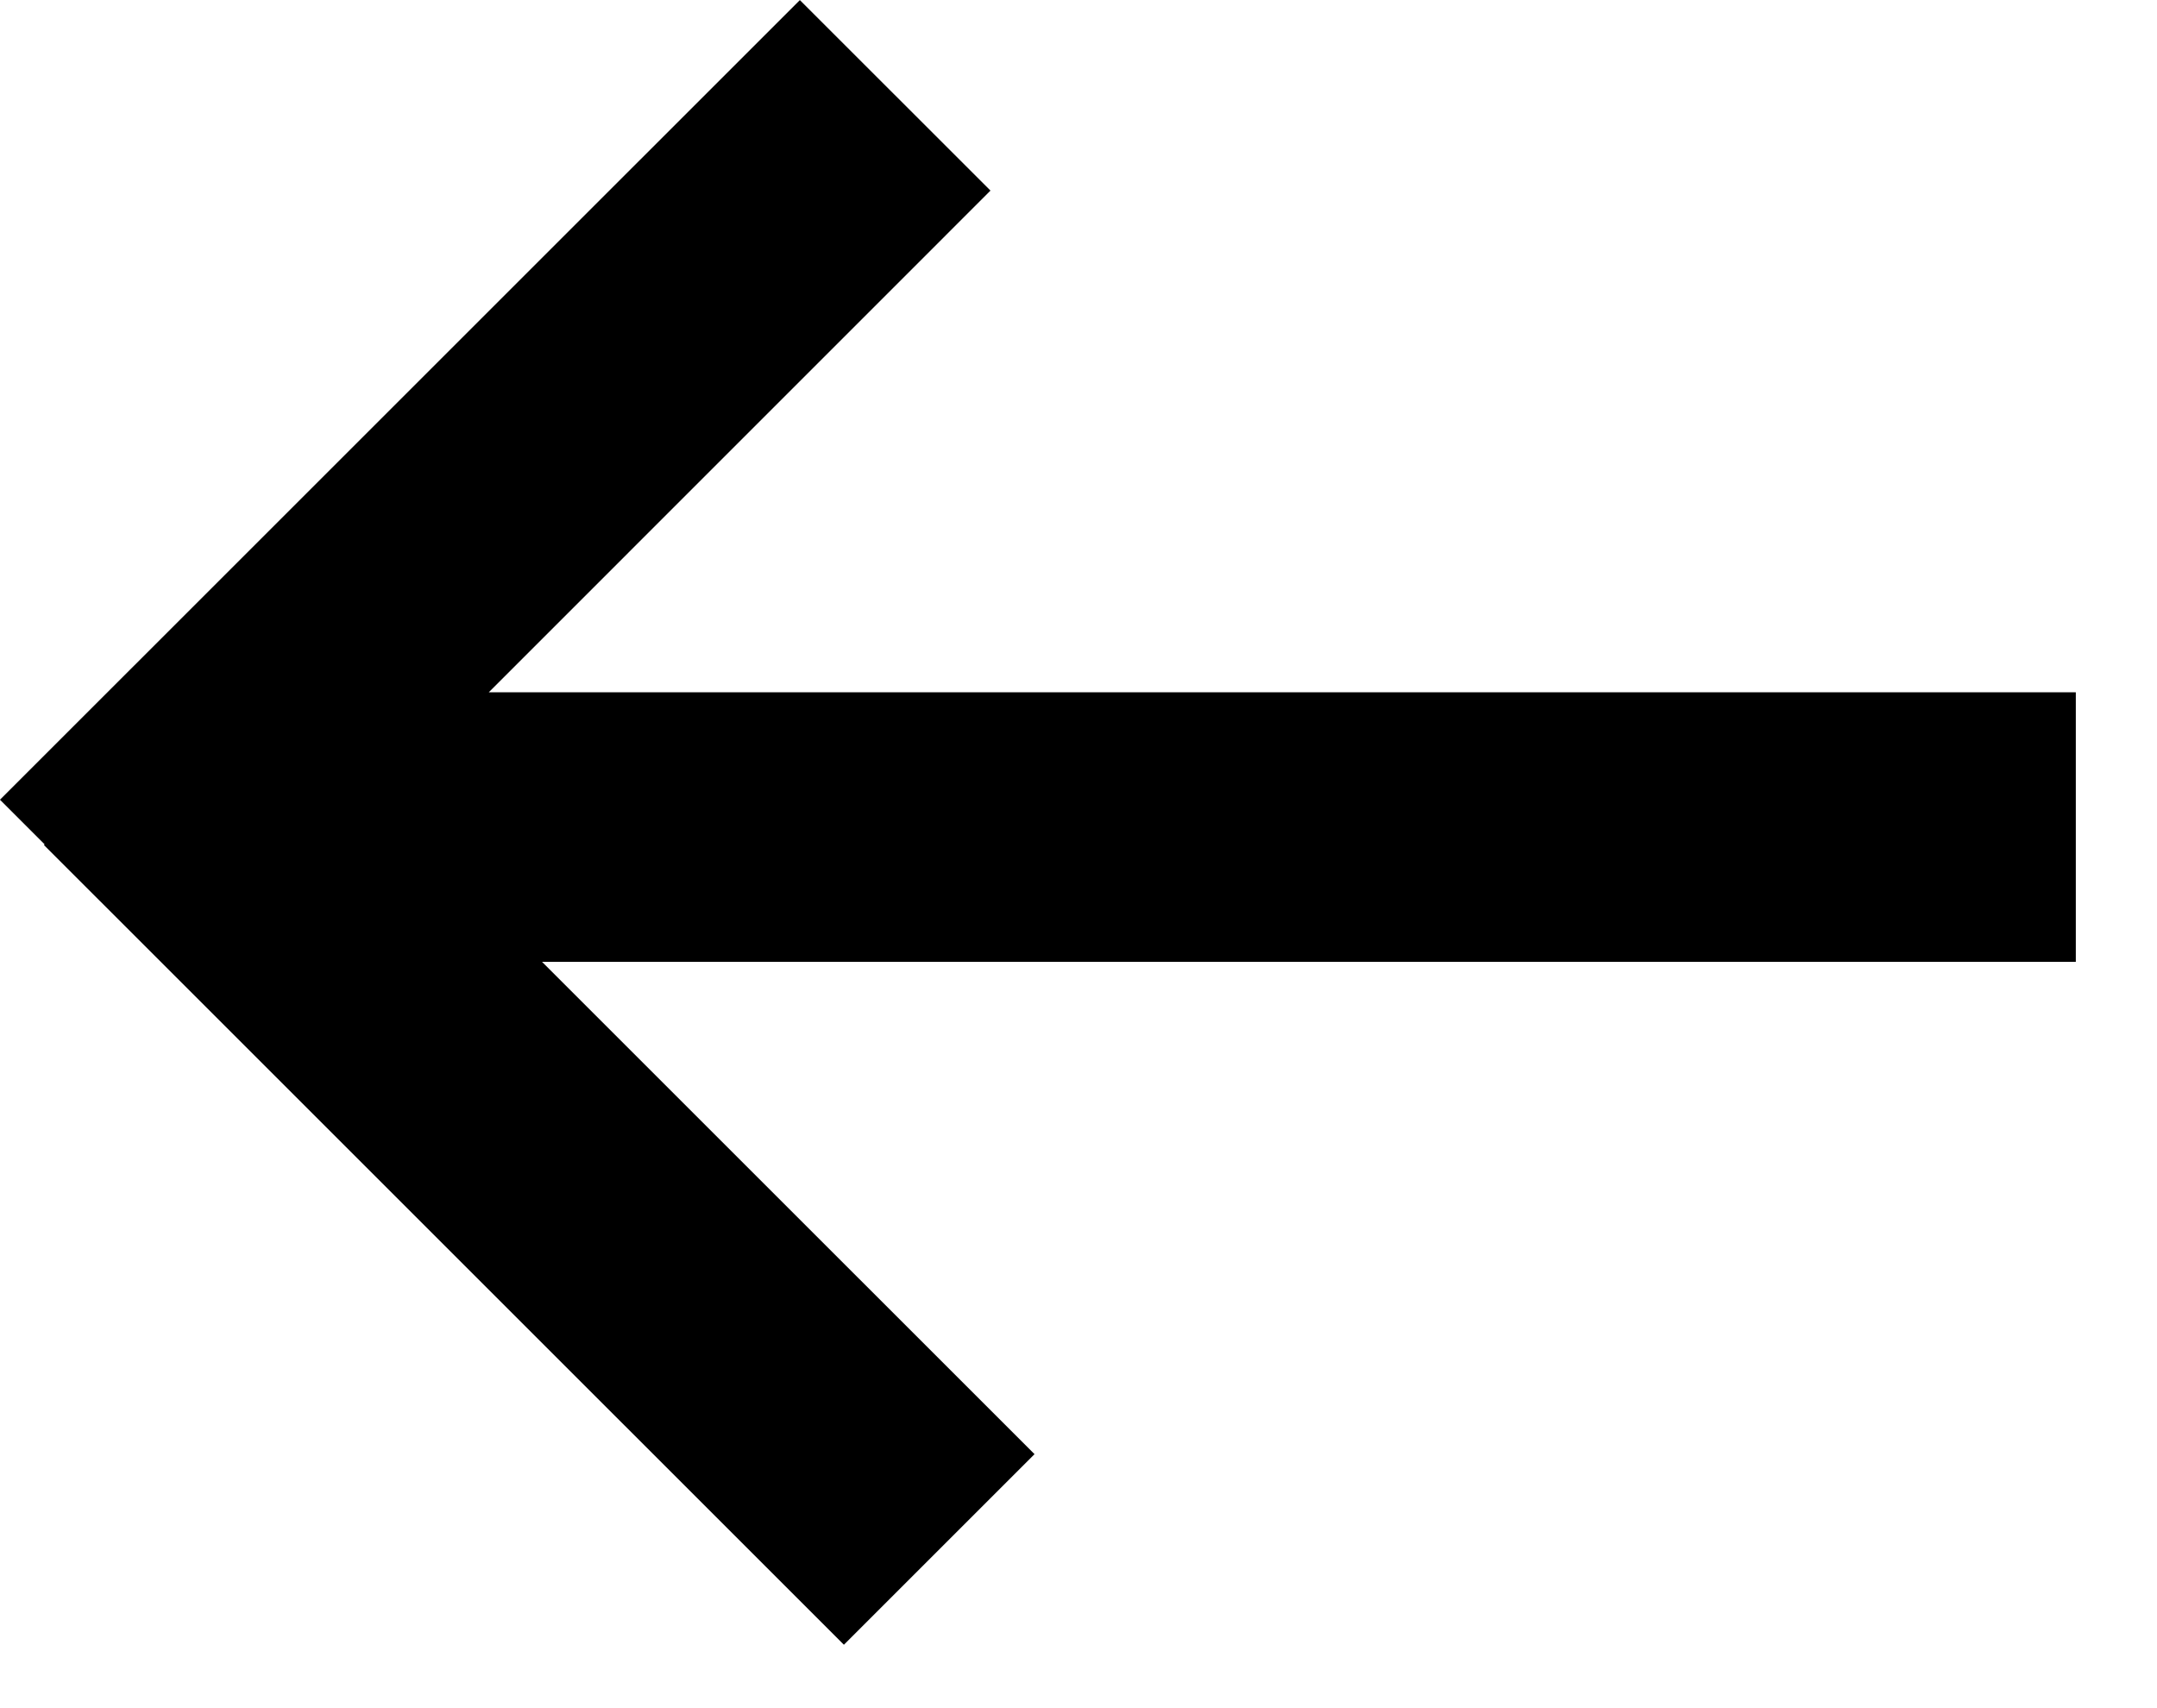
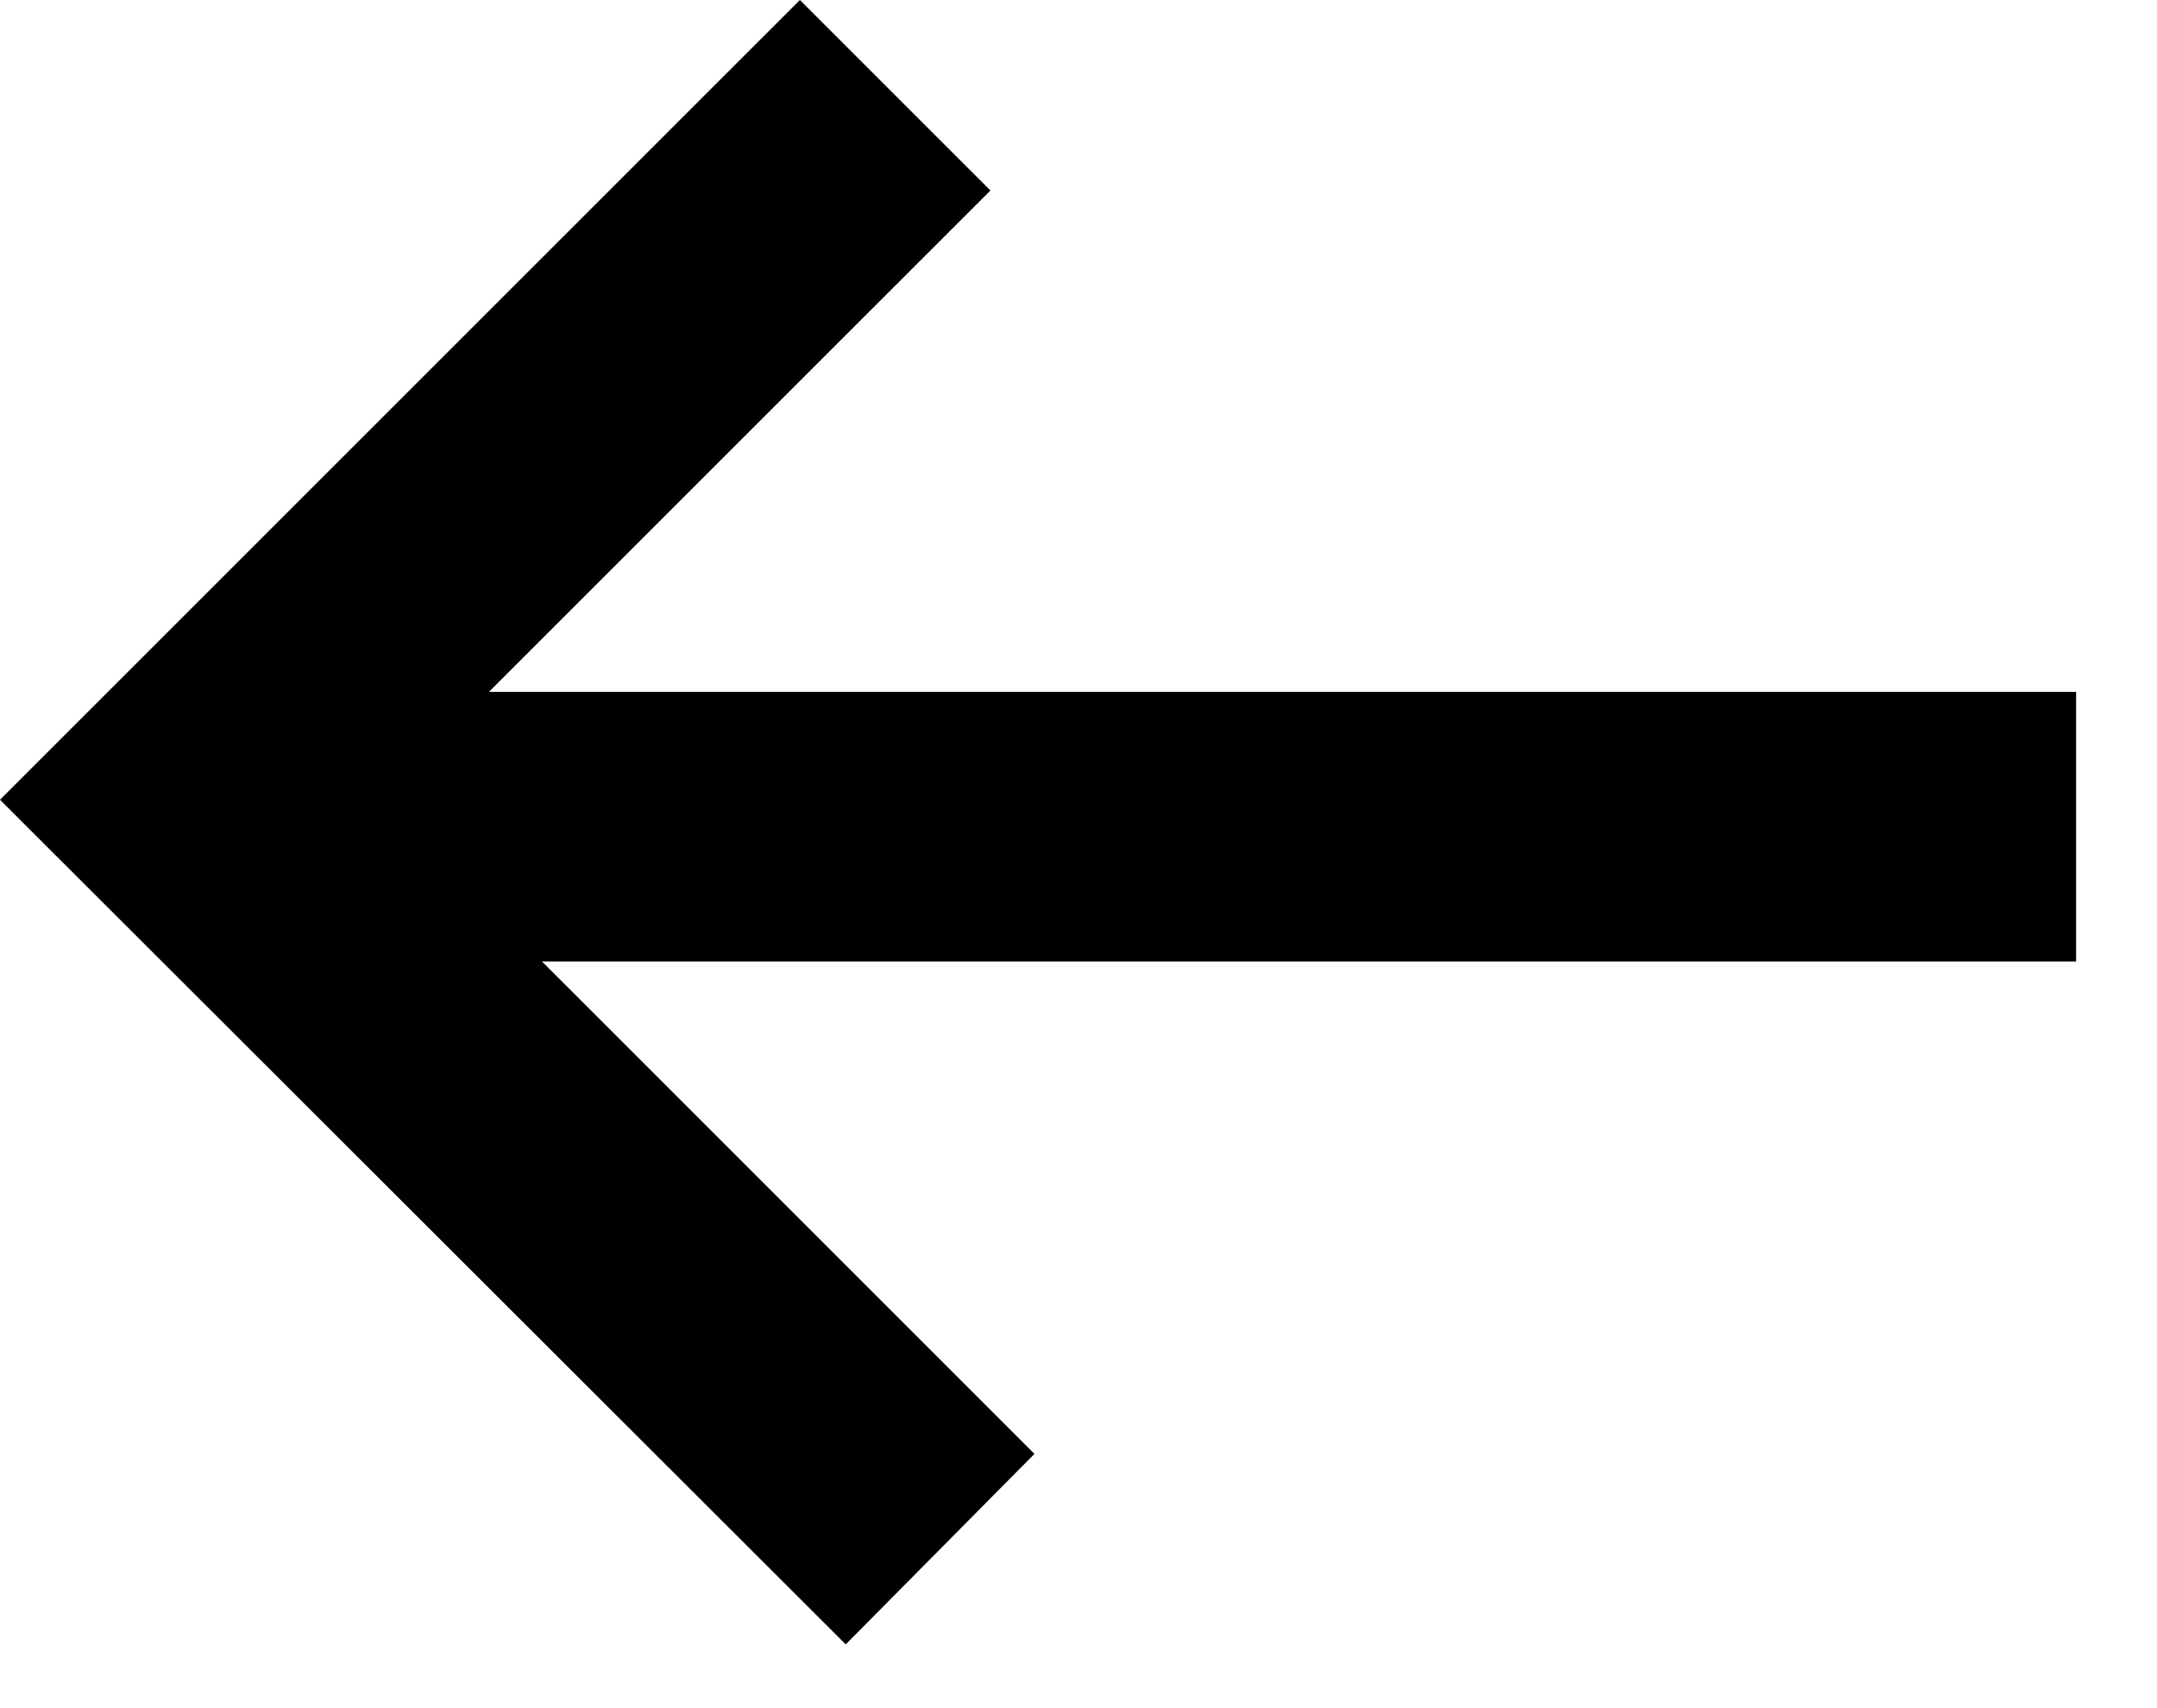
- <svg xmlns="http://www.w3.org/2000/svg" width="24px" height="19px" viewBox="0 0 24 19" version="1.1">
-   <defs />
-   <g id="Page-1" stroke="none" stroke-width="1" fill="none" fill-rule="evenodd">
-     <g id="Artboard" transform="translate(-11, -7)" fill="#000000">
-       <polygon id="Page-1-Copy" transform="translate(22.54835, 16.15185) scale(-1, 1) translate(-22.54835, -16.15185) " points="25.197 7.001 23.076 9.121 28.658 14.704 11 14.704 11 17.704 28.066 17.704 22.586 23.183 24.707 25.304 33.608 16.404 33.6 16.397 34.097 15.9" />
+ <svg xmlns="http://www.w3.org/2000/svg" width="24" height="19">
+   <g fill="none">
+     <g fill="#000">
+       <path d="M8.9 0l2.12 2.12L5.44 7.7H23.1v3H6.03l5.48 5.48-2.1 2.12L.5 9.4 0 8.9z" />
    </g>
  </g>
</svg>
